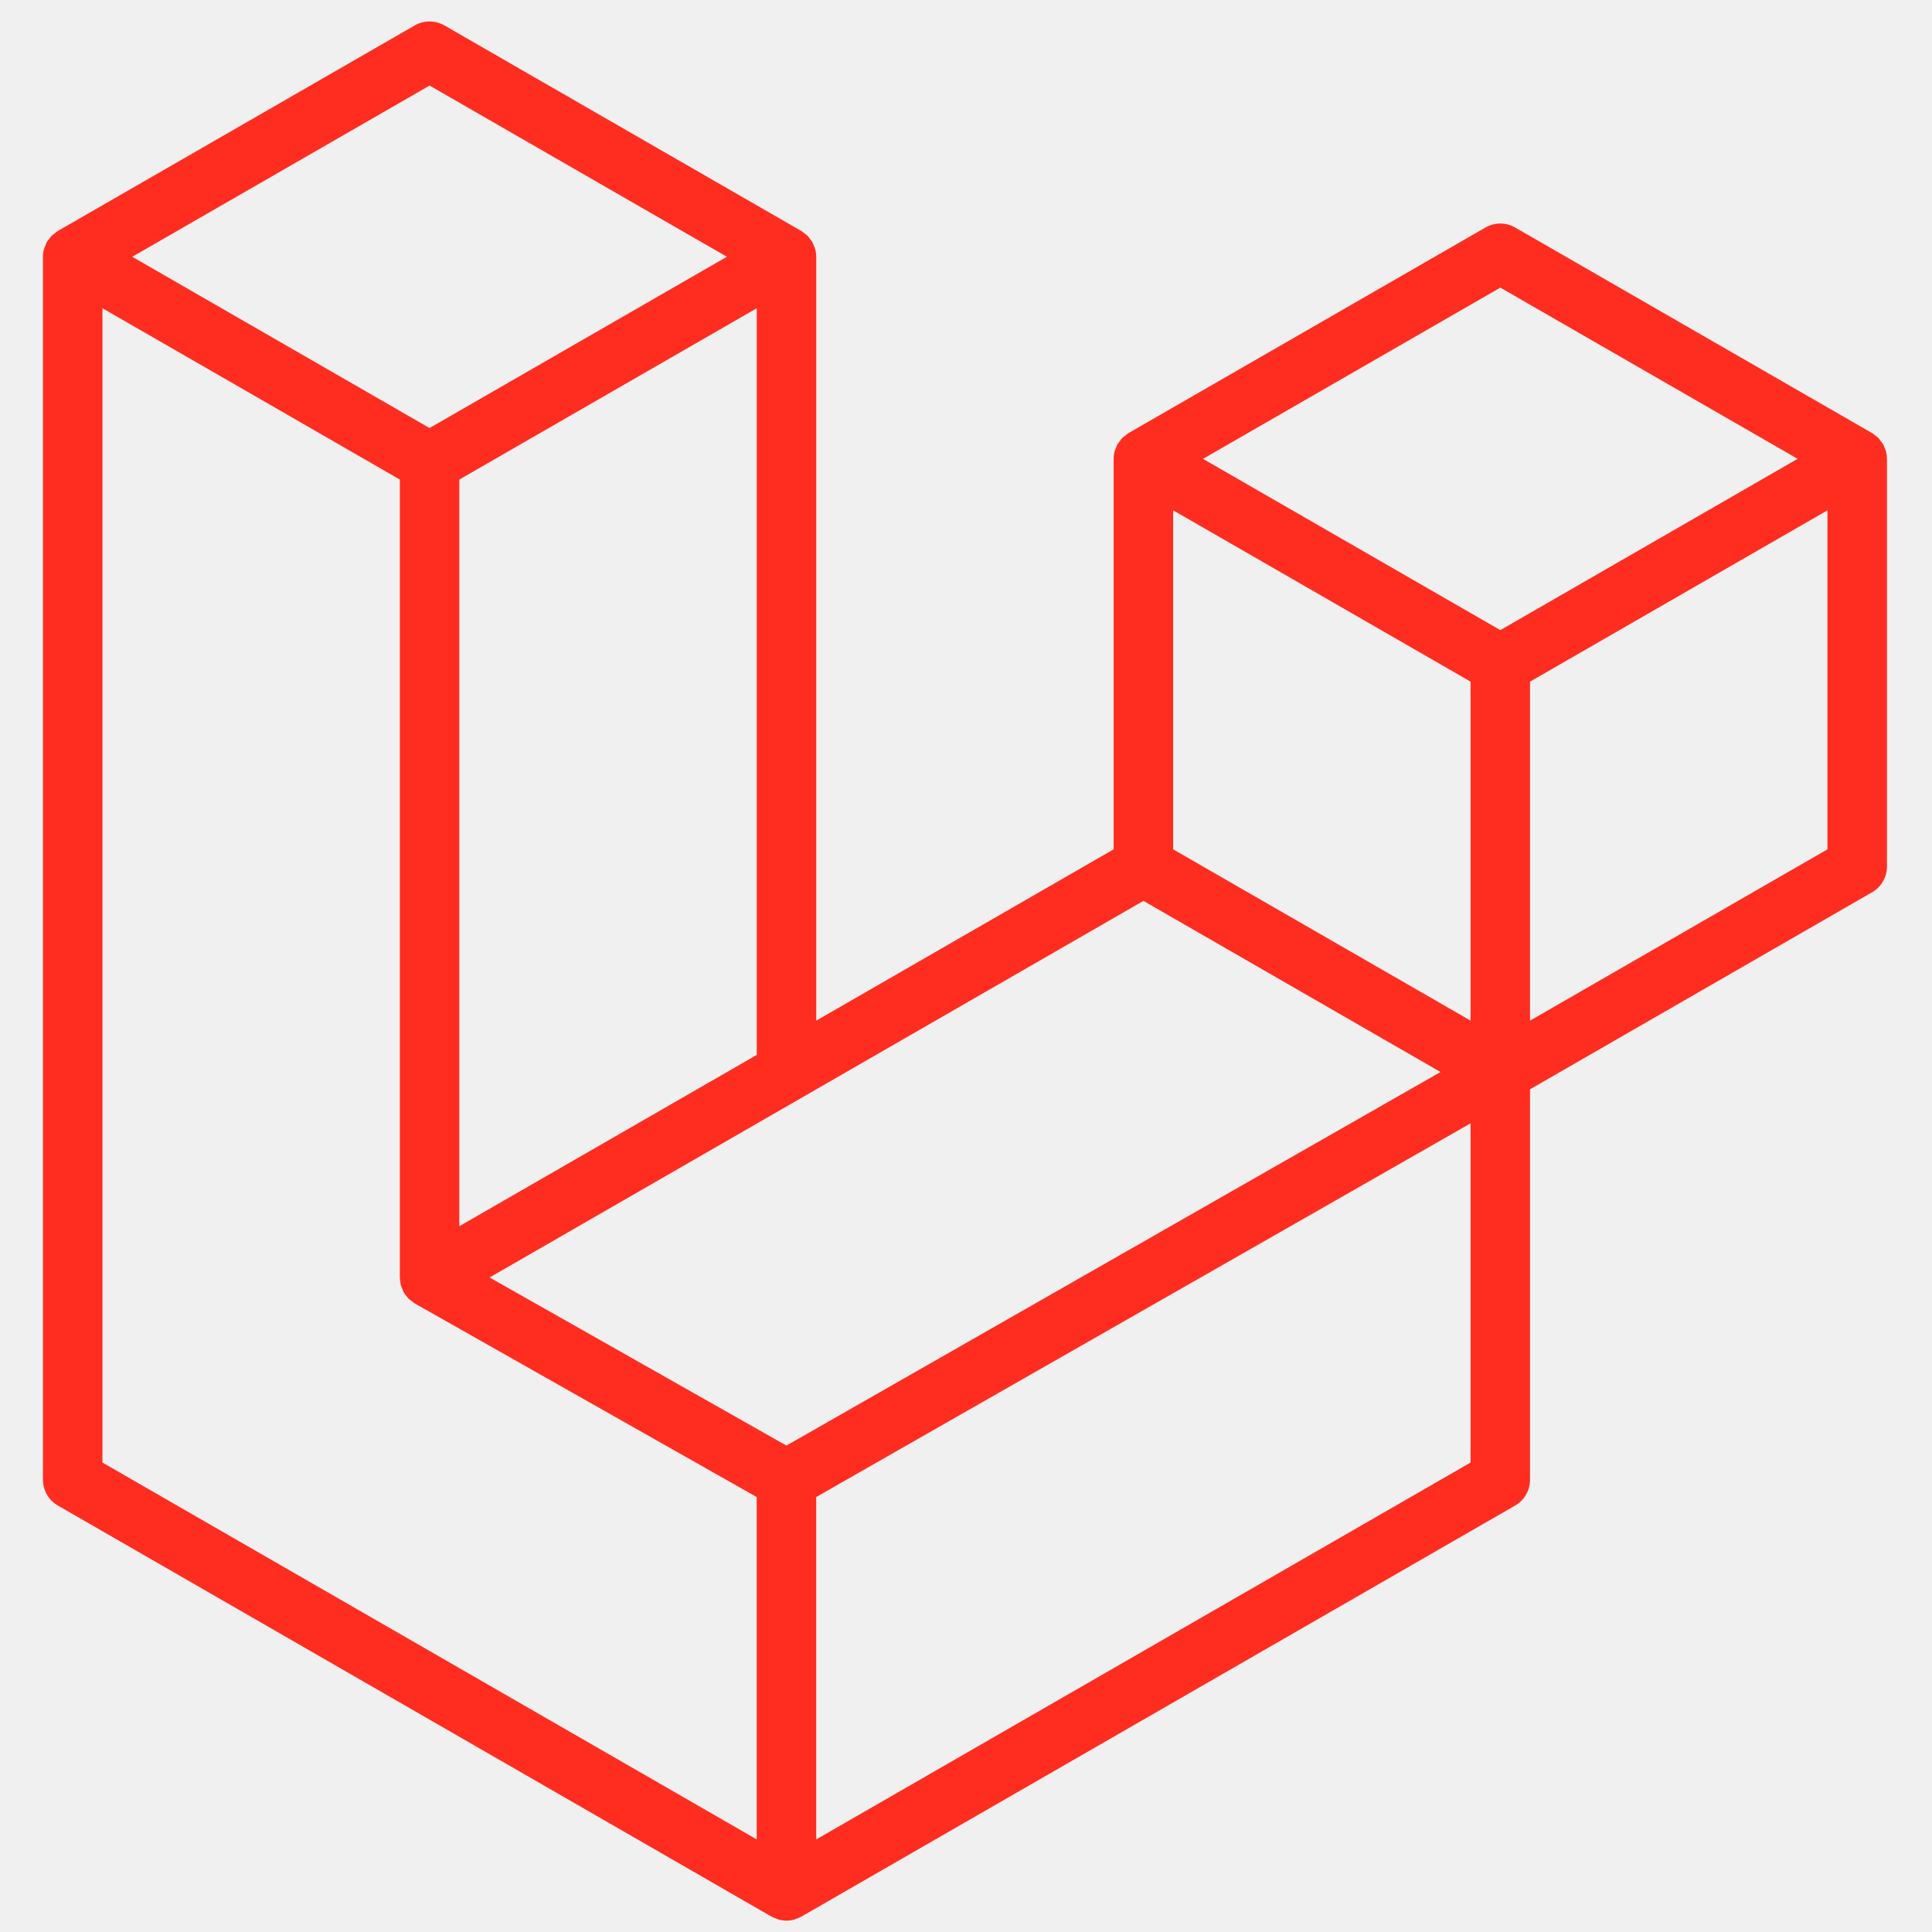
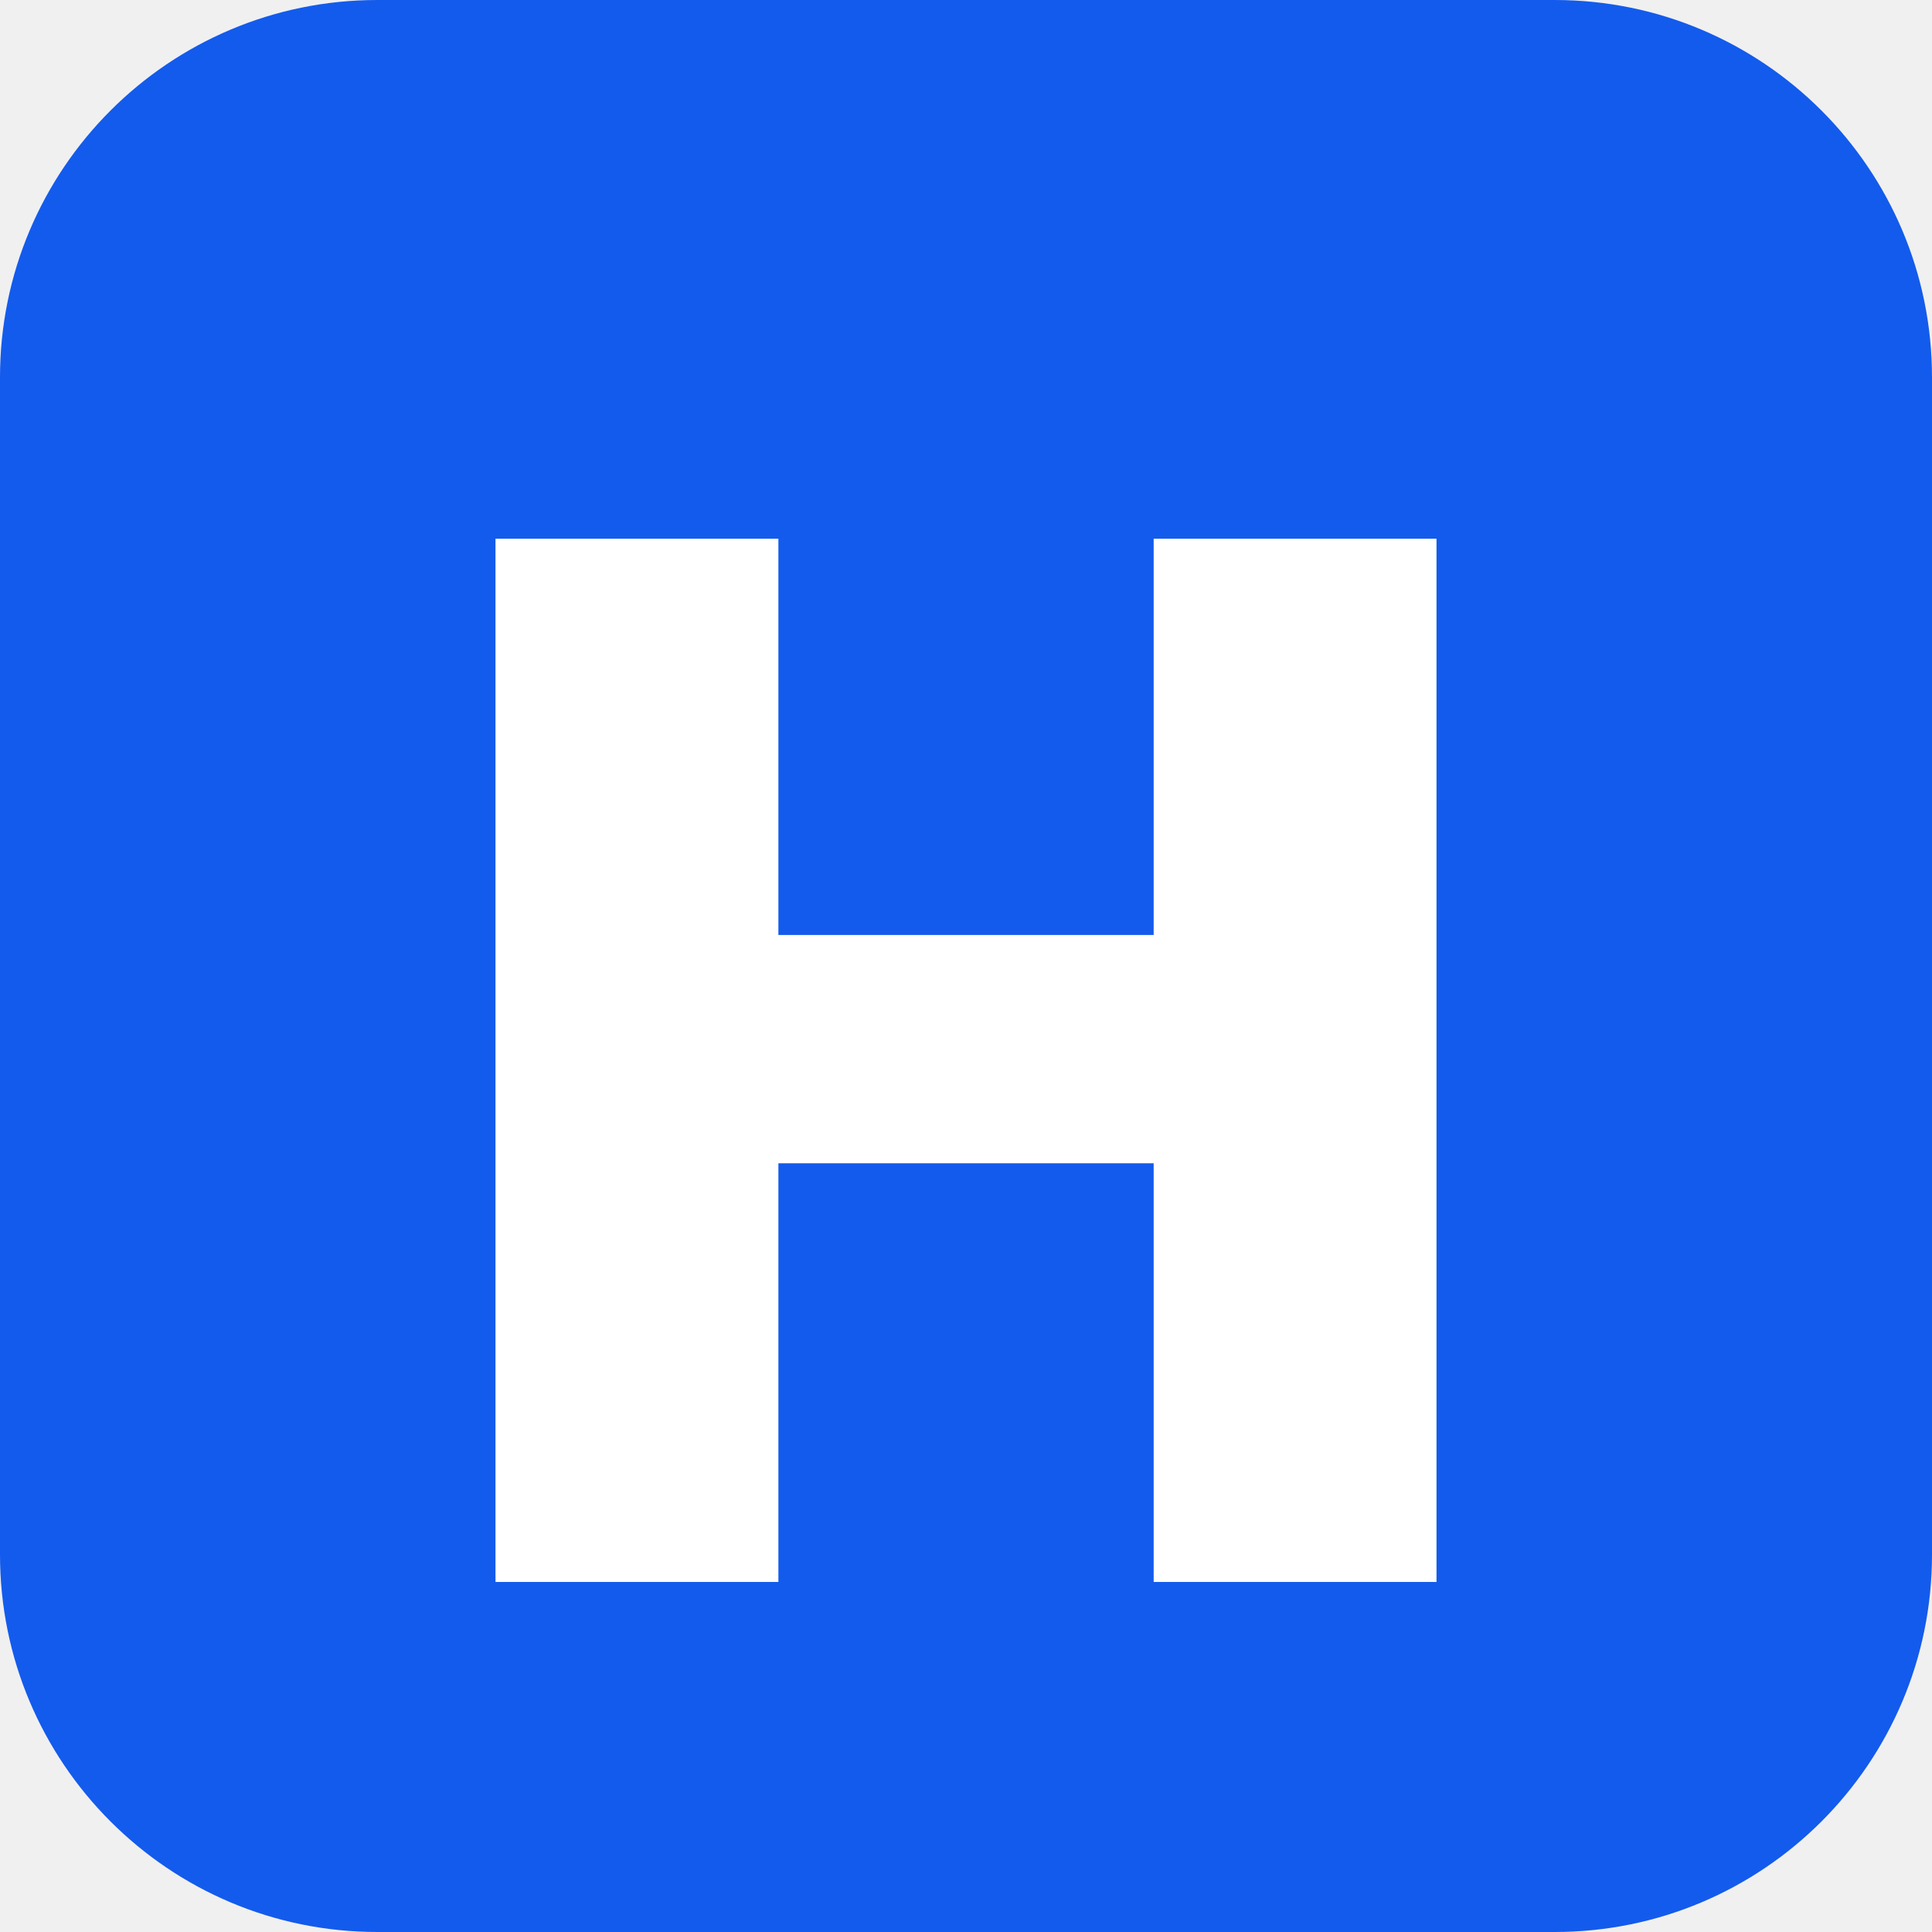
- <svg xmlns="http://www.w3.org/2000/svg" width="166" height="166" viewBox="0 0 166 166" fill="none">
-   <path fill-rule="evenodd" clip-rule="evenodd" d="M162.041 38.759C162.099 38.977 162.129 39.201 162.13 39.426V74.452C162.13 74.902 162.011 75.344 161.786 75.733C161.561 76.122 161.237 76.444 160.847 76.668L131.462 93.594V127.141C131.462 128.054 130.977 128.897 130.186 129.357L68.847 164.683C68.707 164.763 68.554 164.814 68.401 164.868C68.343 164.887 68.289 164.922 68.228 164.938C67.8 165.051 67.349 165.051 66.92 164.938C66.85 164.919 66.786 164.881 66.719 164.855C66.579 164.804 66.432 164.76 66.298 164.683L4.972 129.357C4.583 129.133 4.259 128.81 4.034 128.421C3.808 128.032 3.69 127.591 3.689 127.141L3.689 22.063C3.689 21.834 3.721 21.61 3.779 21.393C3.798 21.32 3.843 21.253 3.868 21.179C3.916 21.045 3.961 20.908 4.031 20.783C4.079 20.7 4.149 20.633 4.206 20.557C4.28 20.454 4.347 20.349 4.433 20.26C4.506 20.186 4.602 20.132 4.685 20.068C4.778 19.992 4.861 19.909 4.966 19.848L35.633 2.185C36.022 1.961 36.462 1.844 36.91 1.844C37.358 1.844 37.798 1.961 38.186 2.185L68.851 19.848H68.857C68.959 19.912 69.045 19.992 69.138 20.065C69.221 20.129 69.313 20.186 69.387 20.257C69.476 20.349 69.54 20.454 69.616 20.557C69.671 20.633 69.744 20.7 69.789 20.783C69.862 20.911 69.904 21.045 69.955 21.179C69.98 21.253 70.025 21.32 70.044 21.396C70.103 21.614 70.133 21.838 70.133 22.063V87.694L95.686 72.974V39.423C95.686 39.2 95.718 38.973 95.775 38.759C95.798 38.683 95.839 38.615 95.865 38.542C95.916 38.408 95.96 38.271 96.031 38.146C96.079 38.063 96.149 37.996 96.203 37.92C96.279 37.818 96.343 37.712 96.433 37.623C96.506 37.549 96.599 37.495 96.681 37.431C96.777 37.355 96.86 37.272 96.962 37.211L127.633 19.548C128.021 19.324 128.461 19.206 128.91 19.206C129.358 19.206 129.798 19.324 130.186 19.548L160.85 37.211C160.959 37.275 161.042 37.355 161.137 37.428C161.217 37.492 161.31 37.549 161.383 37.62C161.473 37.712 161.536 37.818 161.613 37.92C161.67 37.996 161.741 38.063 161.785 38.146C161.859 38.271 161.9 38.408 161.951 38.542C161.98 38.615 162.021 38.683 162.041 38.759ZM157.018 72.974V43.848L146.287 50.028L131.462 58.568V87.694L157.021 72.974H157.018ZM126.354 125.663V96.518L111.771 104.85L70.13 128.626V158.046L126.354 125.663ZM8.801 26.485V125.663L65.018 158.043V128.629L35.649 112L35.64 111.994L35.627 111.988C35.528 111.93 35.445 111.847 35.353 111.777C35.273 111.713 35.18 111.662 35.11 111.592L35.104 111.582C35.021 111.502 34.963 111.403 34.893 111.314C34.829 111.228 34.753 111.154 34.702 111.065L34.699 111.055C34.641 110.96 34.606 110.845 34.565 110.736C34.523 110.64 34.469 110.551 34.443 110.449C34.411 110.328 34.405 110.197 34.392 110.072C34.379 109.976 34.354 109.881 34.354 109.785V109.778V41.205L19.532 32.662L8.801 26.485ZM36.913 7.35L11.364 22.063L36.907 36.777L62.453 22.06L36.907 7.35H36.913ZM50.2 99.174L65.022 90.637V26.485L54.291 32.665L39.466 41.205V105.357L50.2 99.174ZM128.91 24.713L103.363 39.426L128.91 54.14L154.453 39.423L128.91 24.713ZM126.354 58.568L111.529 50.028L100.798 43.848V72.974L115.619 81.511L126.354 87.694V58.568ZM67.571 124.205L105.042 102.803L123.772 92.109L98.245 77.405L68.854 94.334L42.066 109.762L67.571 124.205Z" fill="#FF2D20" />
+ <svg xmlns="http://www.w3.org/2000/svg" width="512" height="512" viewBox="0 0 512 512" fill="none">
+   <rect width="512" height="512" rx="100" fill="#135bec" />
+   <text x="50%" y="50%" dominant-baseline="central" text-anchor="middle" fill="white" font-family="Inter, system-ui, sans-serif" font-weight="900" font-size="380" dy="25">H</text>
</svg>
